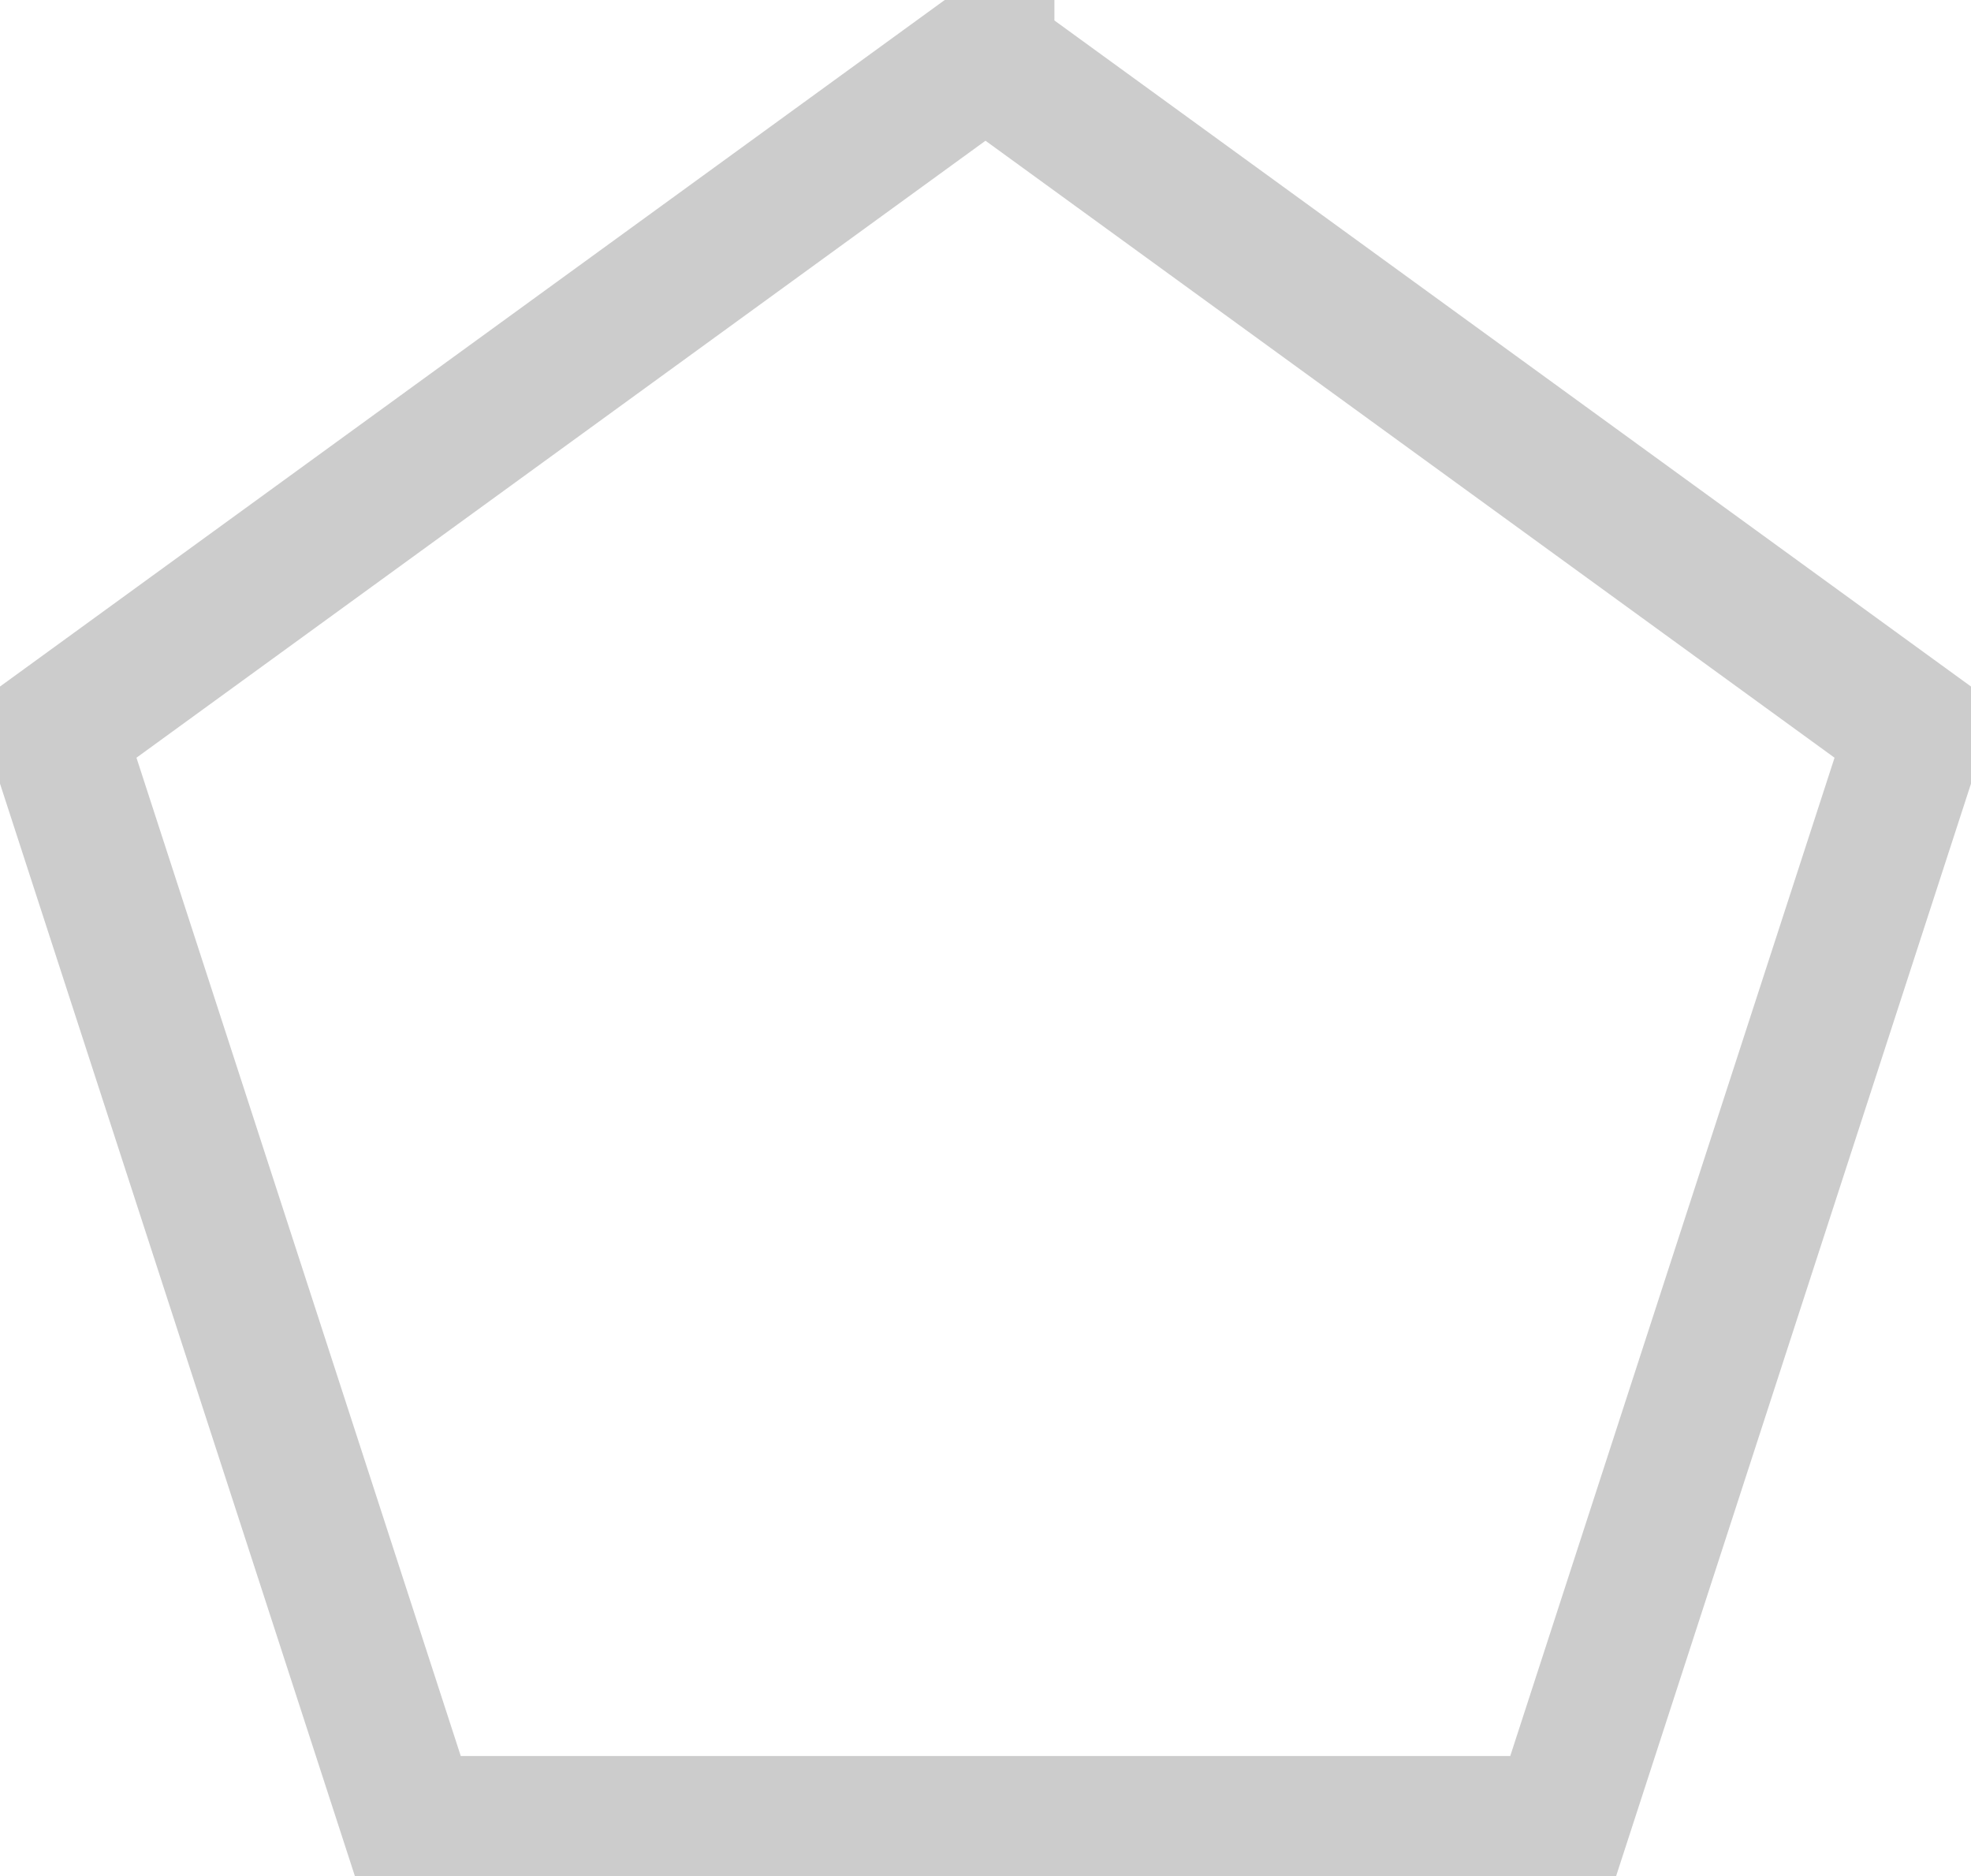
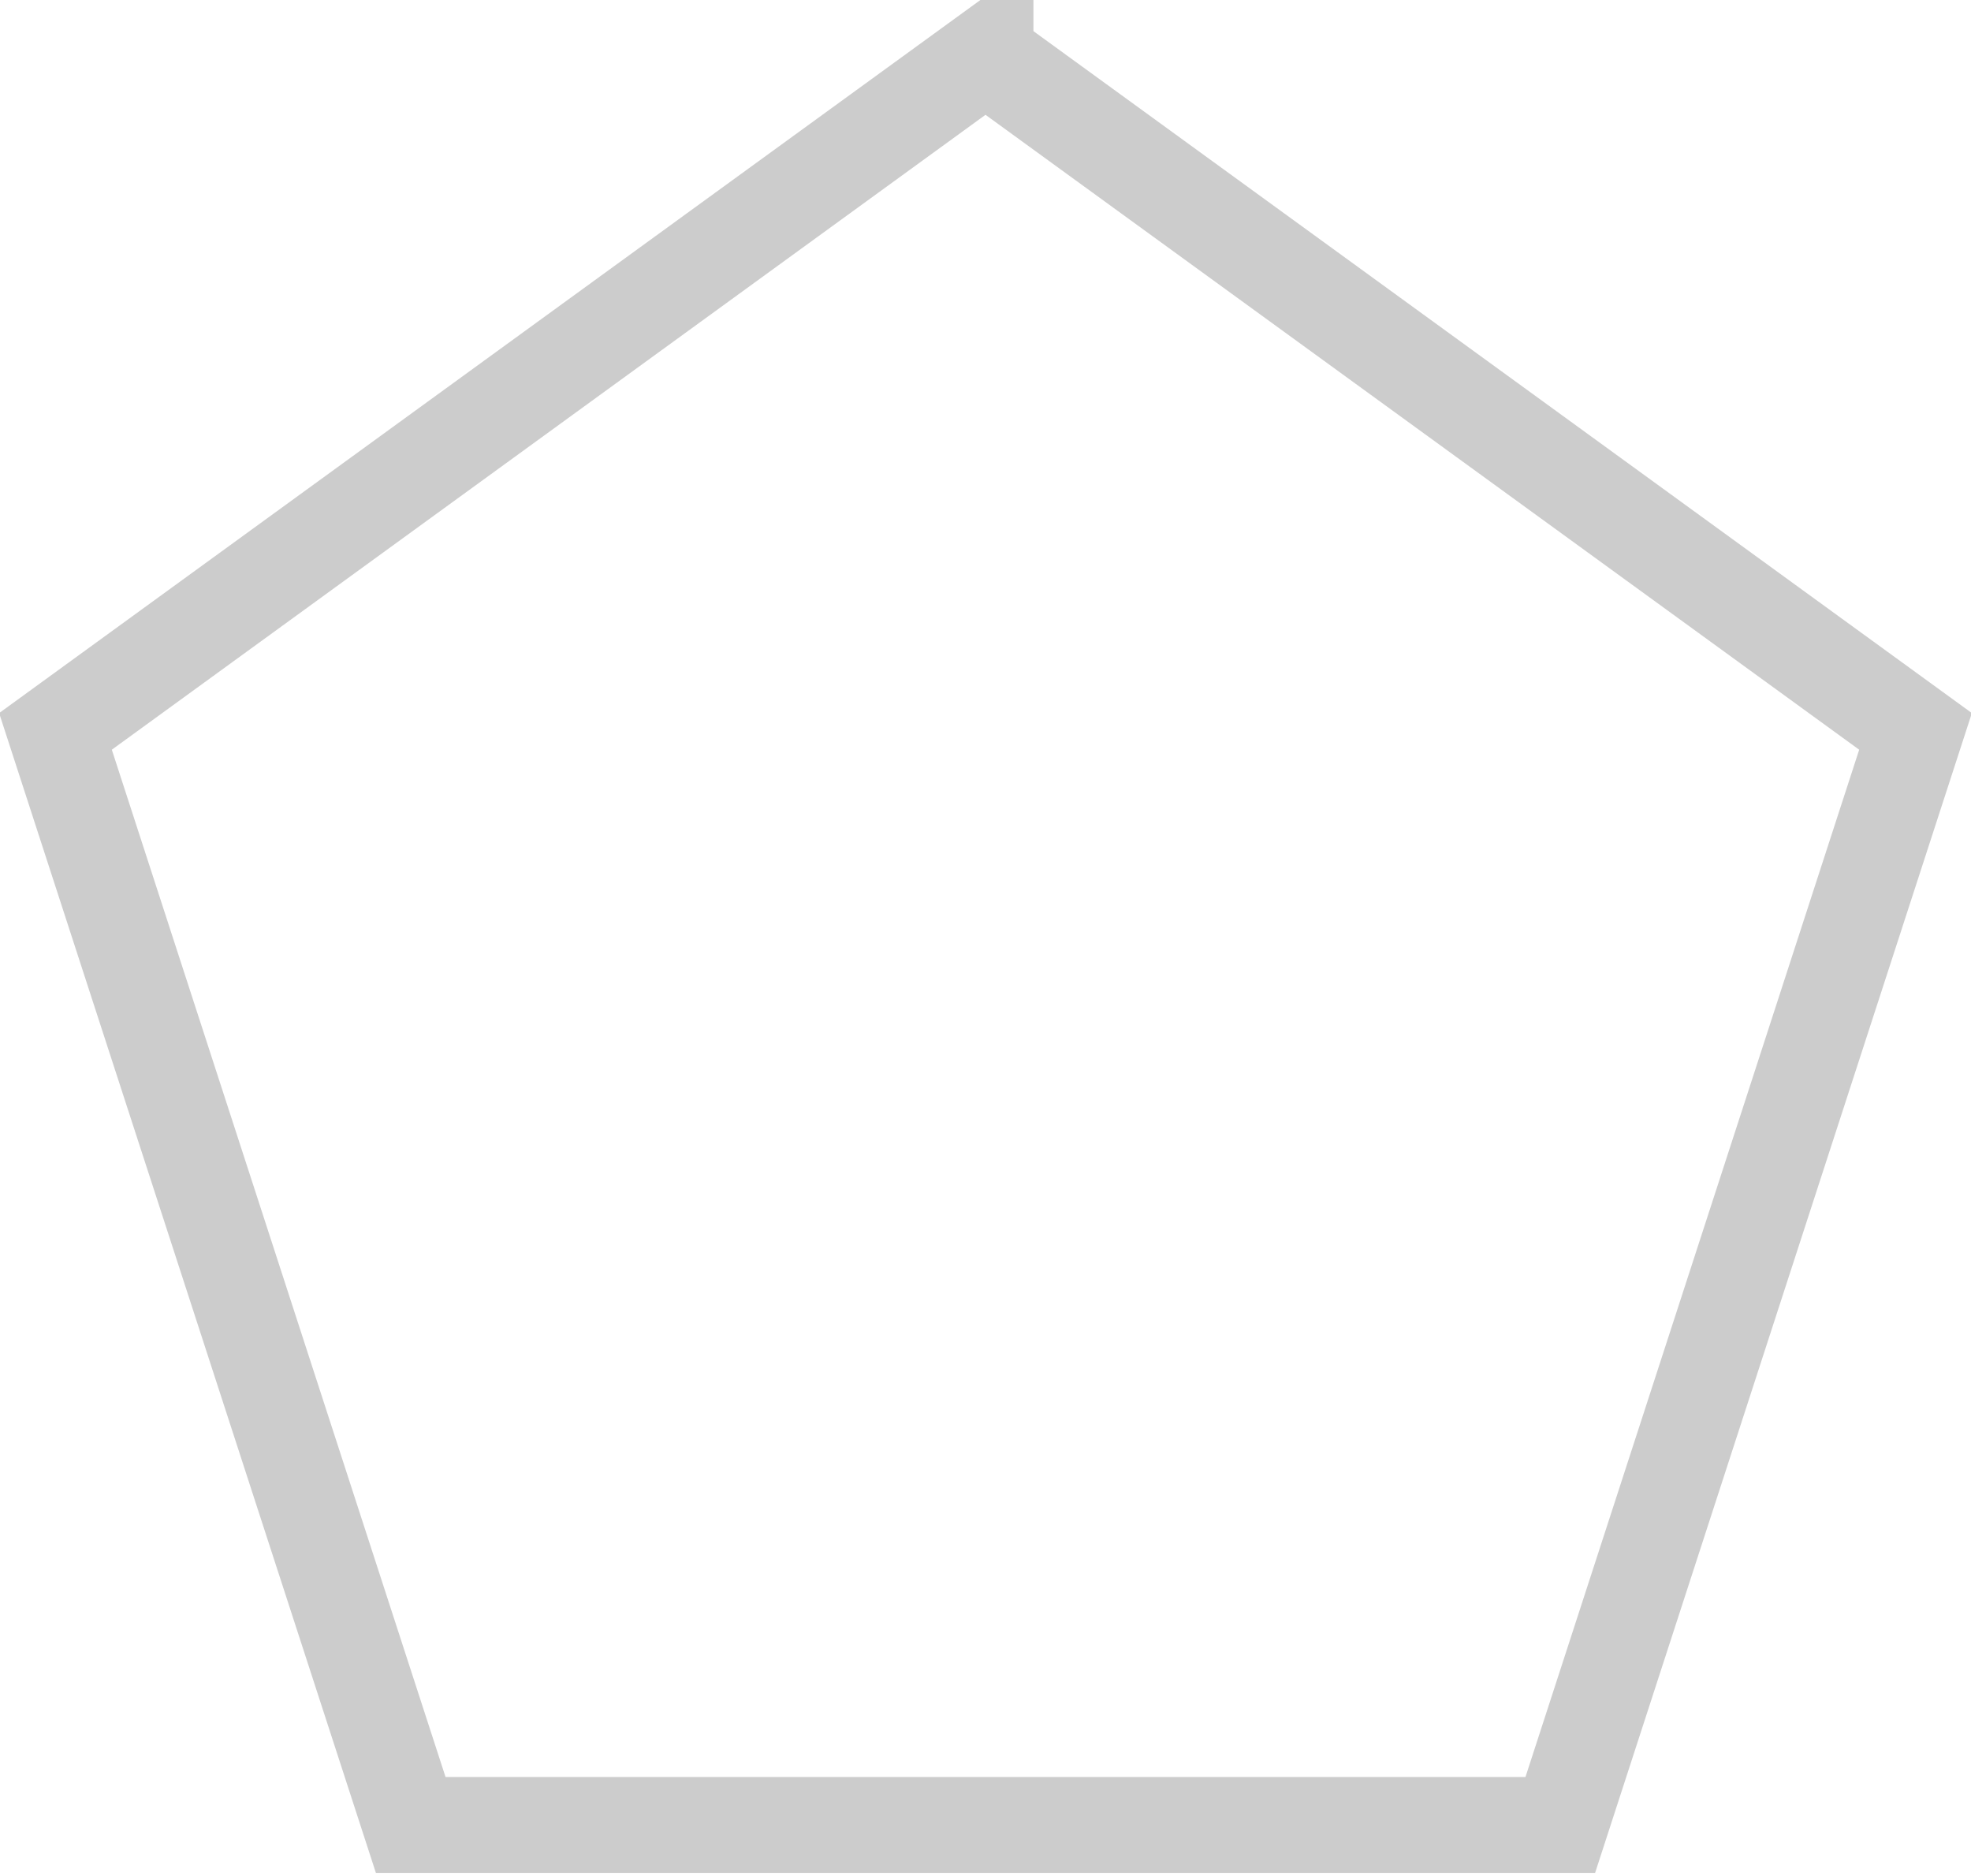
<svg xmlns="http://www.w3.org/2000/svg" width="329" height="313">
-   <path fill="none" stroke="#000" stroke-width="23" d="M164.5 9.27L9.26 122.06l59.296 182.495h191.888L319.74 122.06 164.5 9.271z" opacity=".2" />
+   <path fill="none" stroke="#000" stroke-width="16" d="M164.5 9.27L9.26 122.06l59.296 182.495h191.888L319.74 122.06 164.5 9.271z" opacity=".2" />
</svg>
